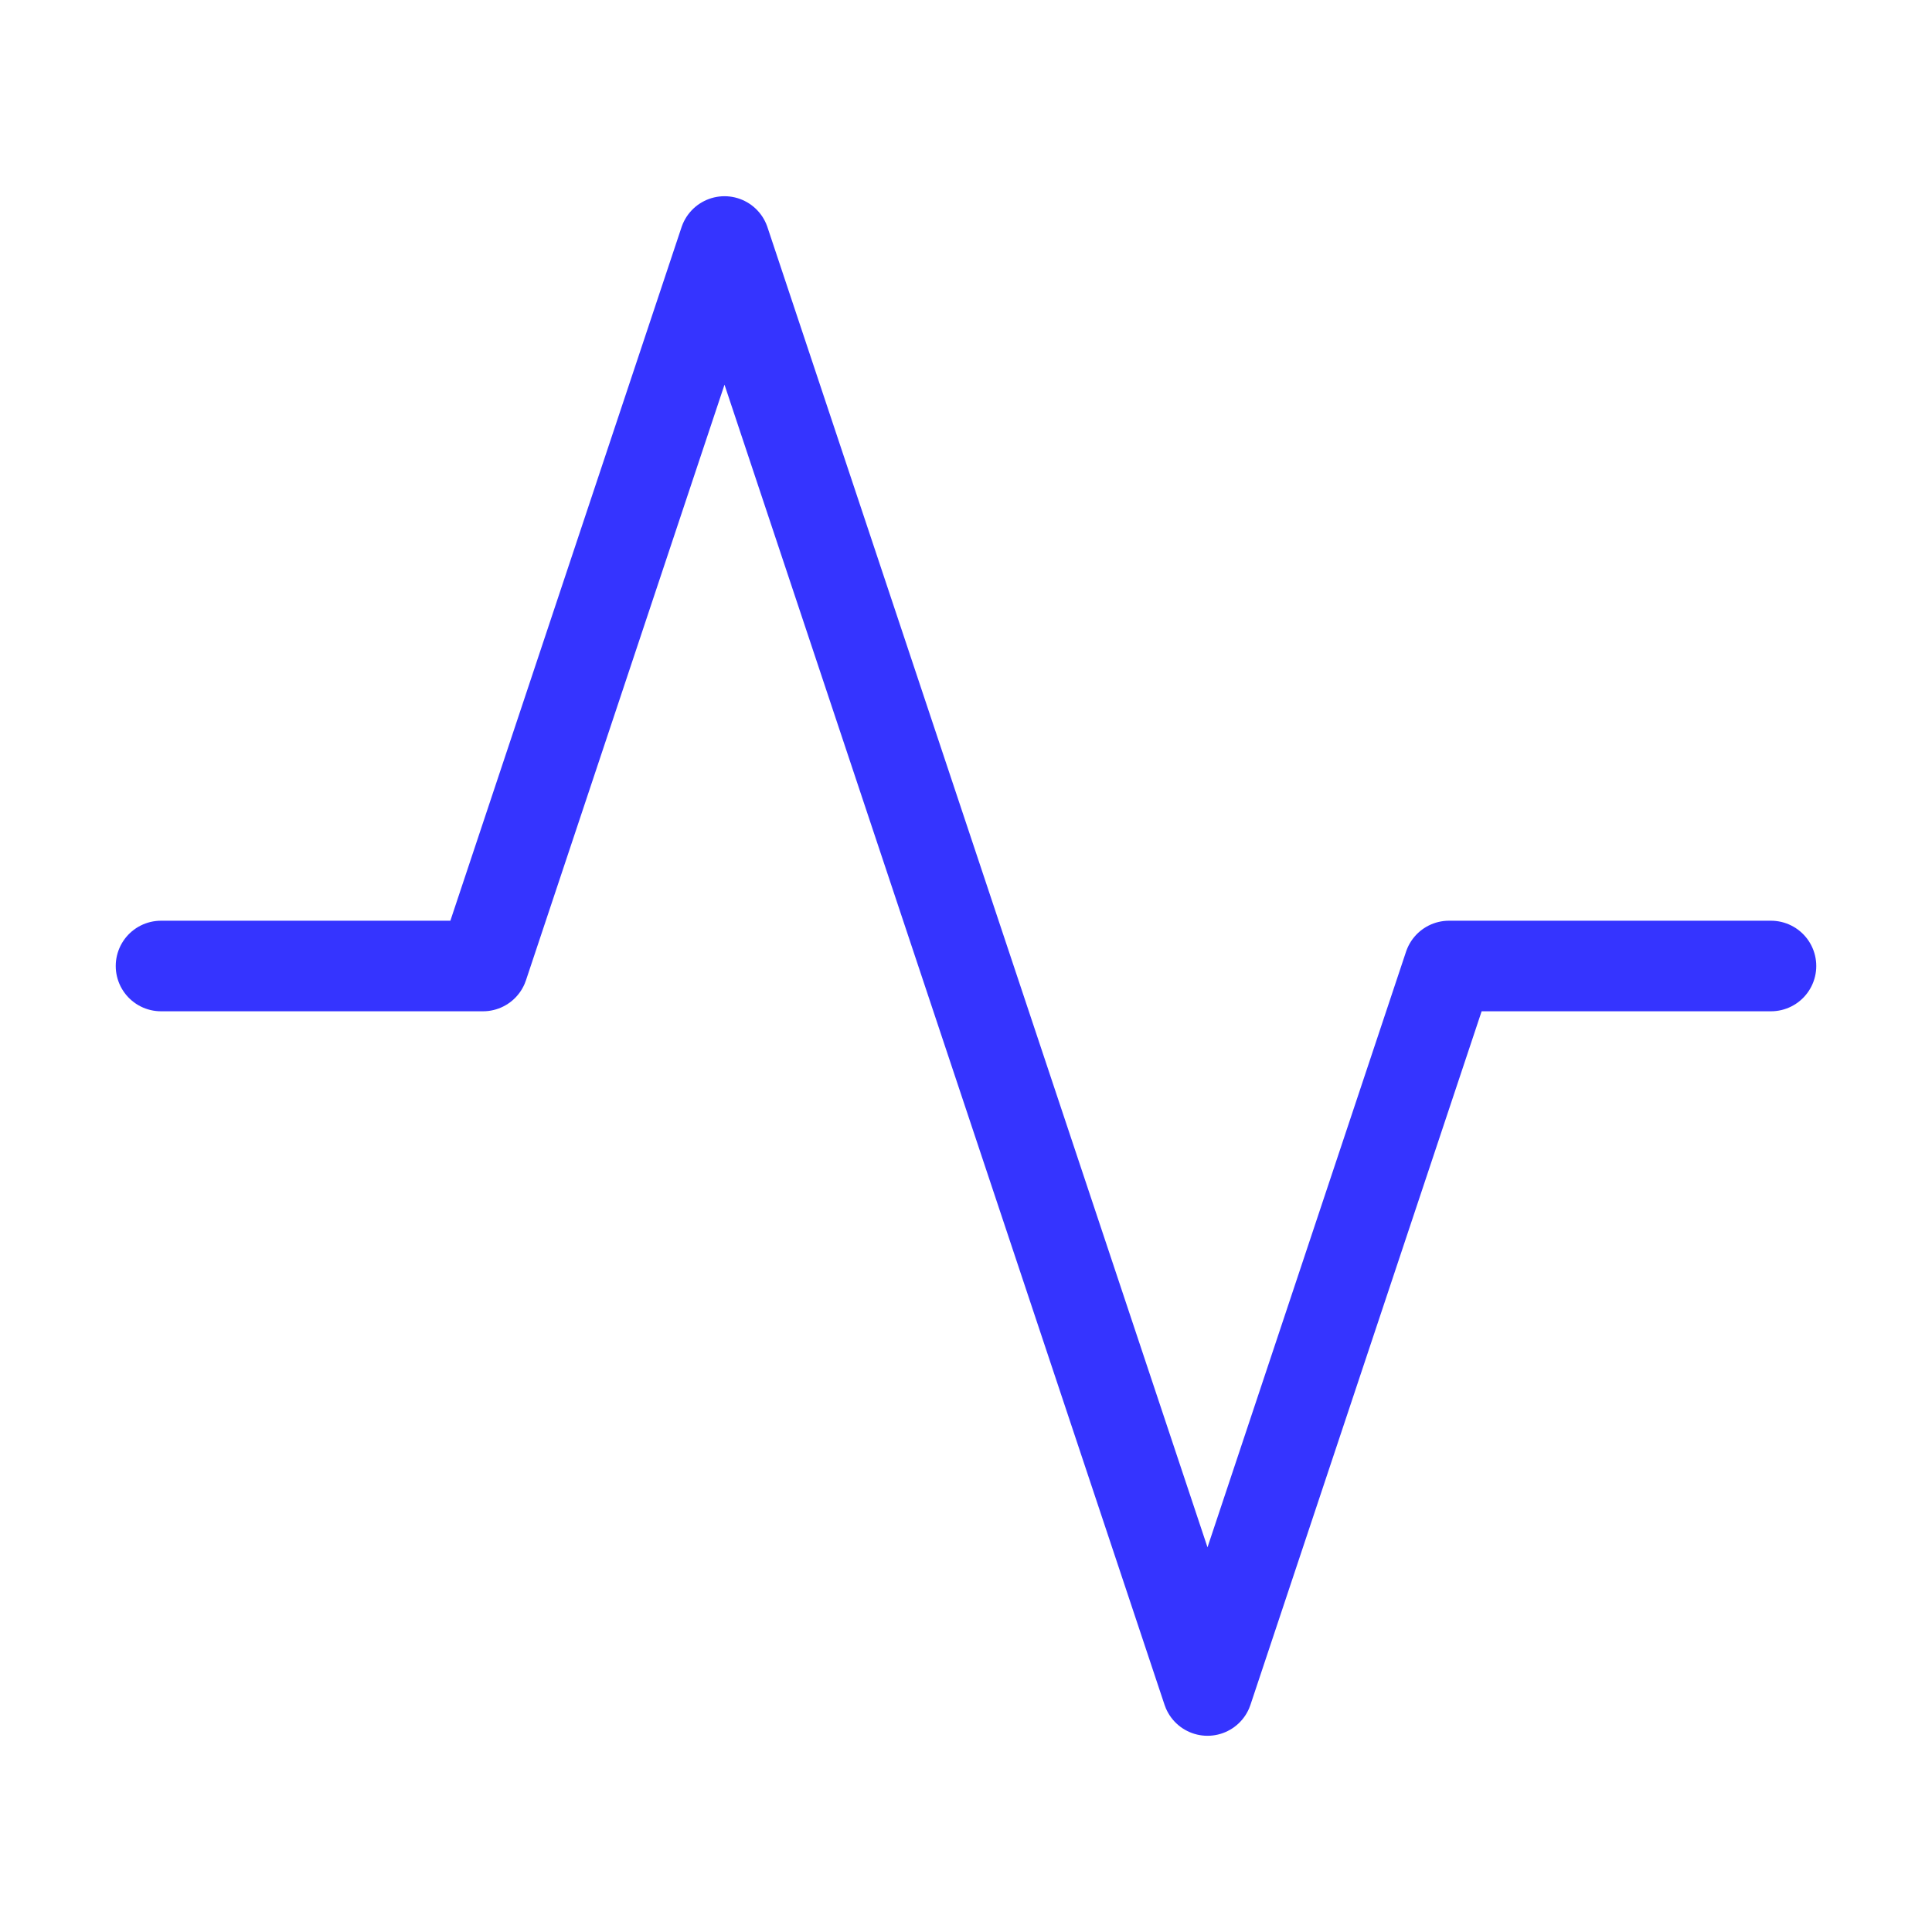
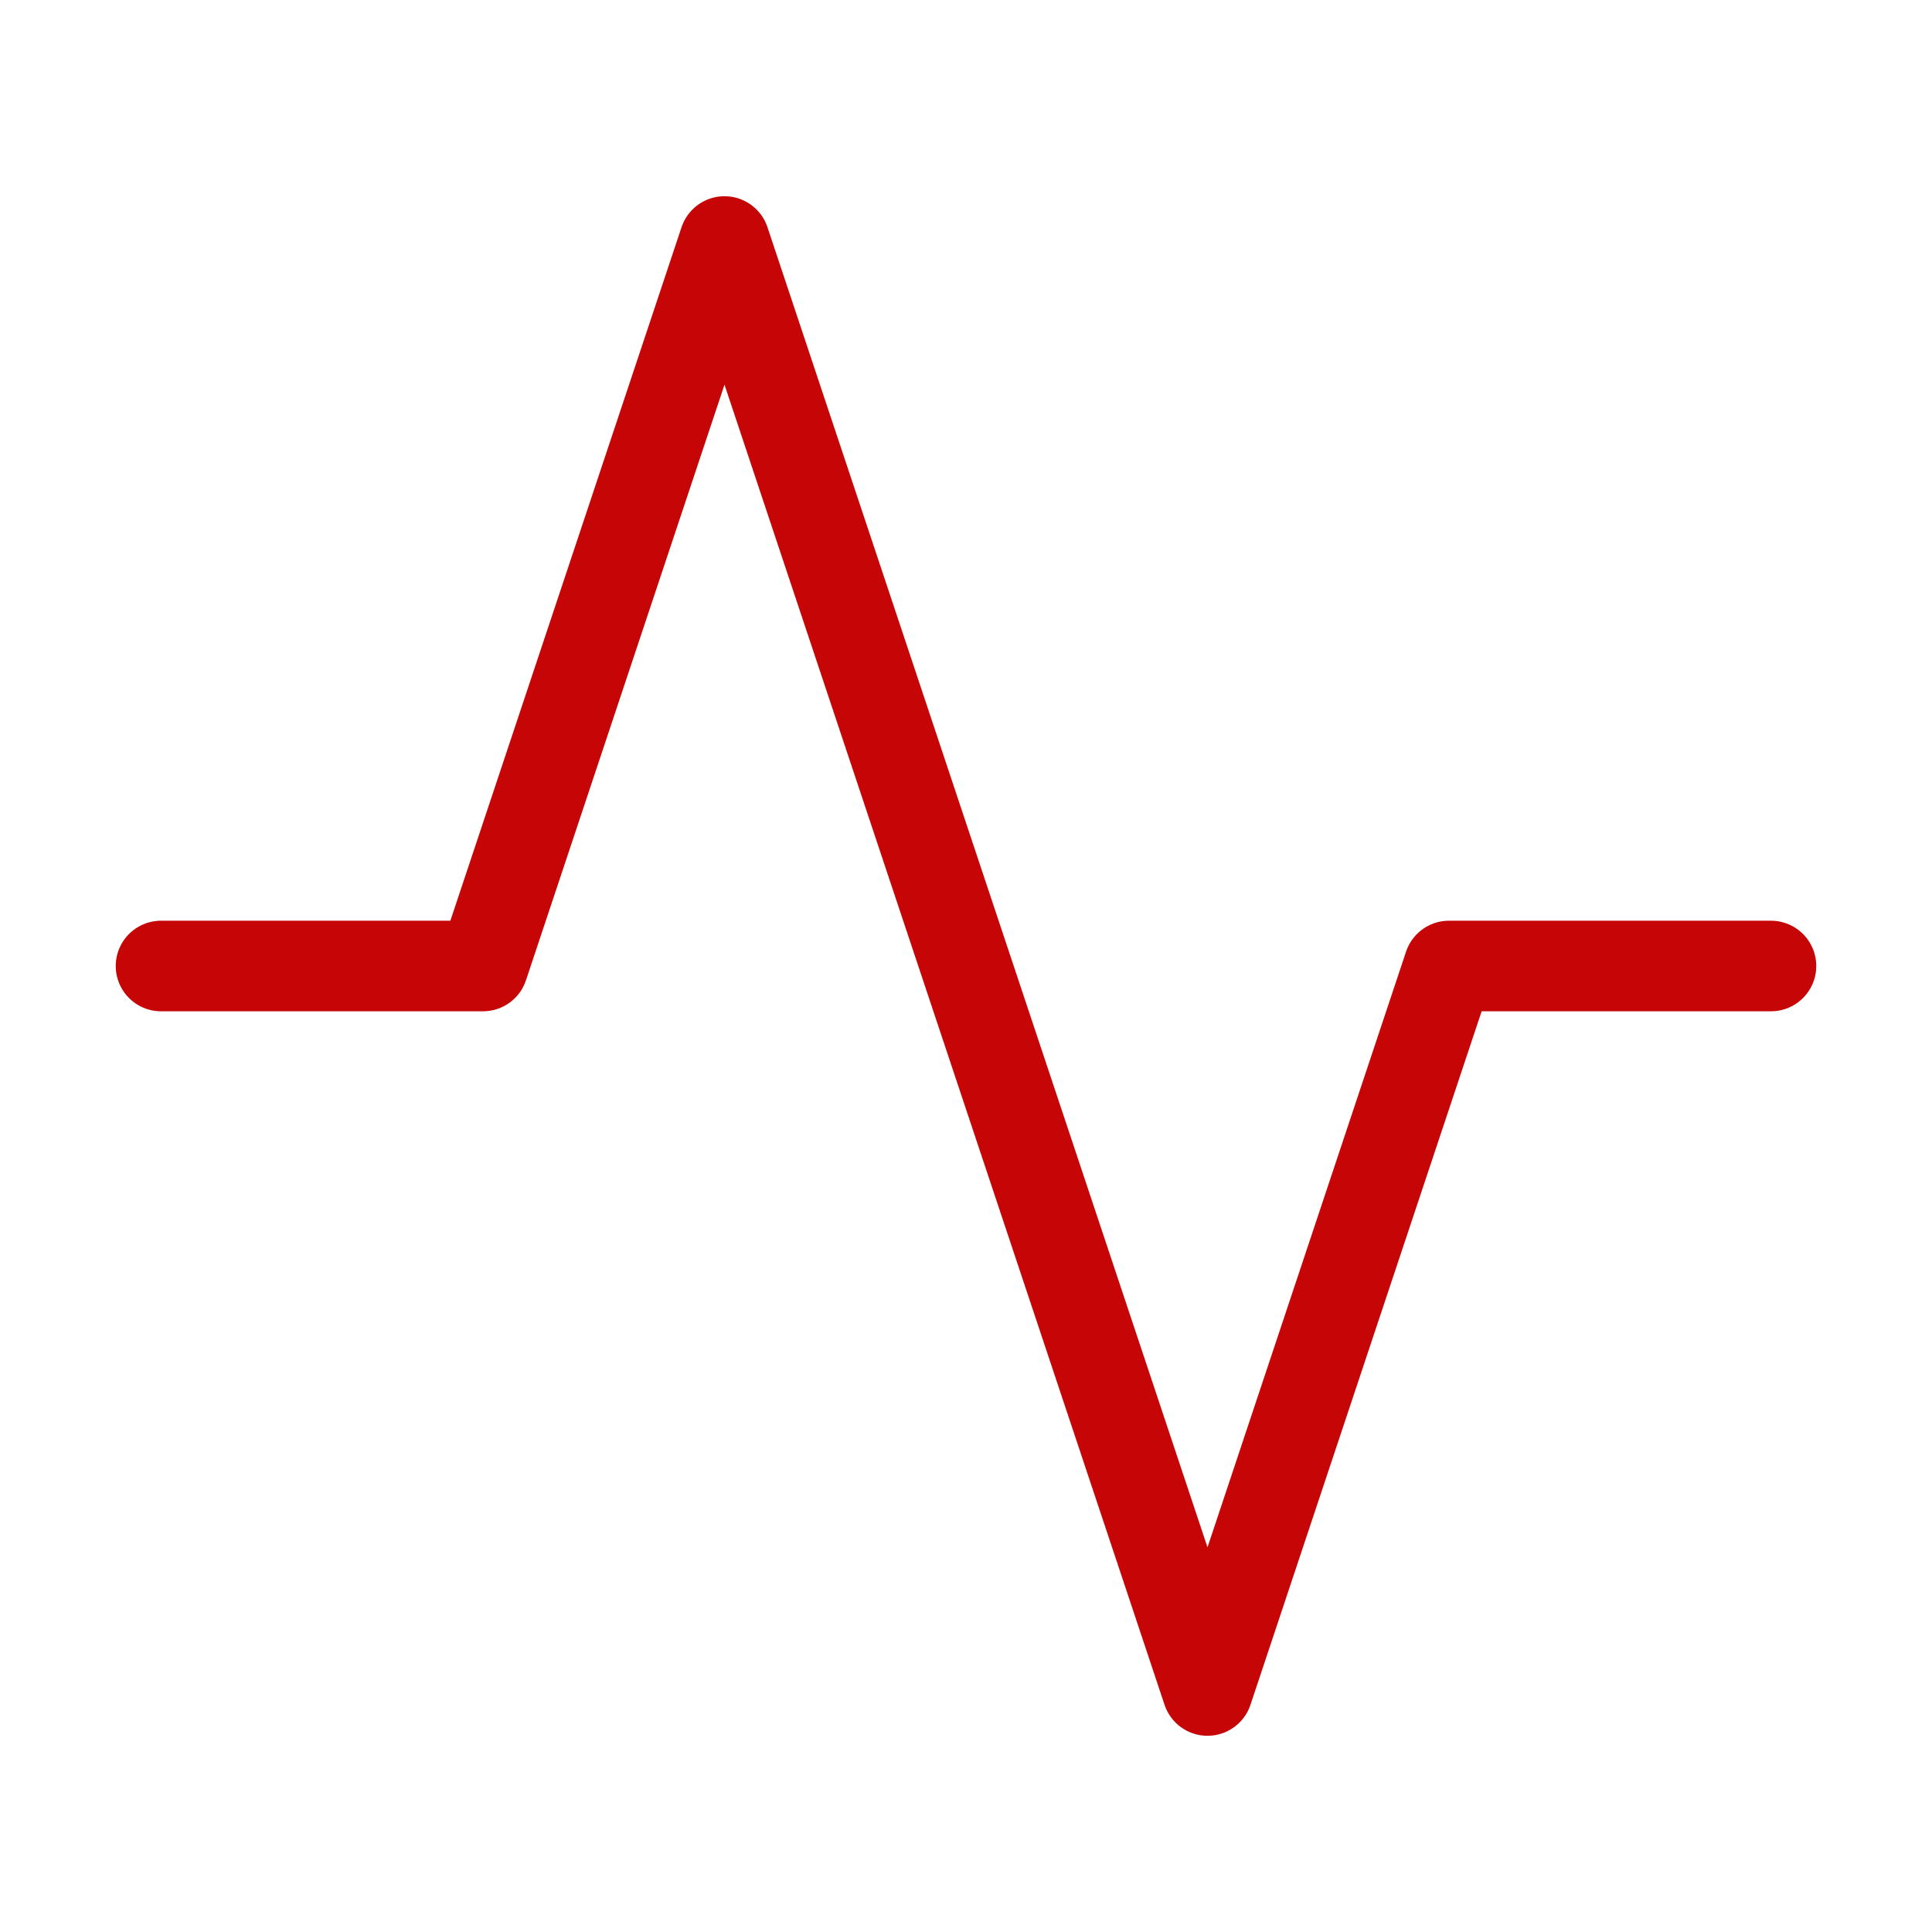
<svg xmlns="http://www.w3.org/2000/svg" width="32" height="32" viewBox="0 0 32 32" fill="none">
-   <path d="M29.333 16H24L20 28L12 4L8 16H2.667" stroke="#3534FF" stroke-width="1.5" stroke-linecap="round" stroke-linejoin="round" />
+   <path d="M29.333 16H24L20 28L12 4L8 16H2.667" stroke="#c60606" stroke-width="1.5" stroke-linecap="round" stroke-linejoin="round" />
</svg>
